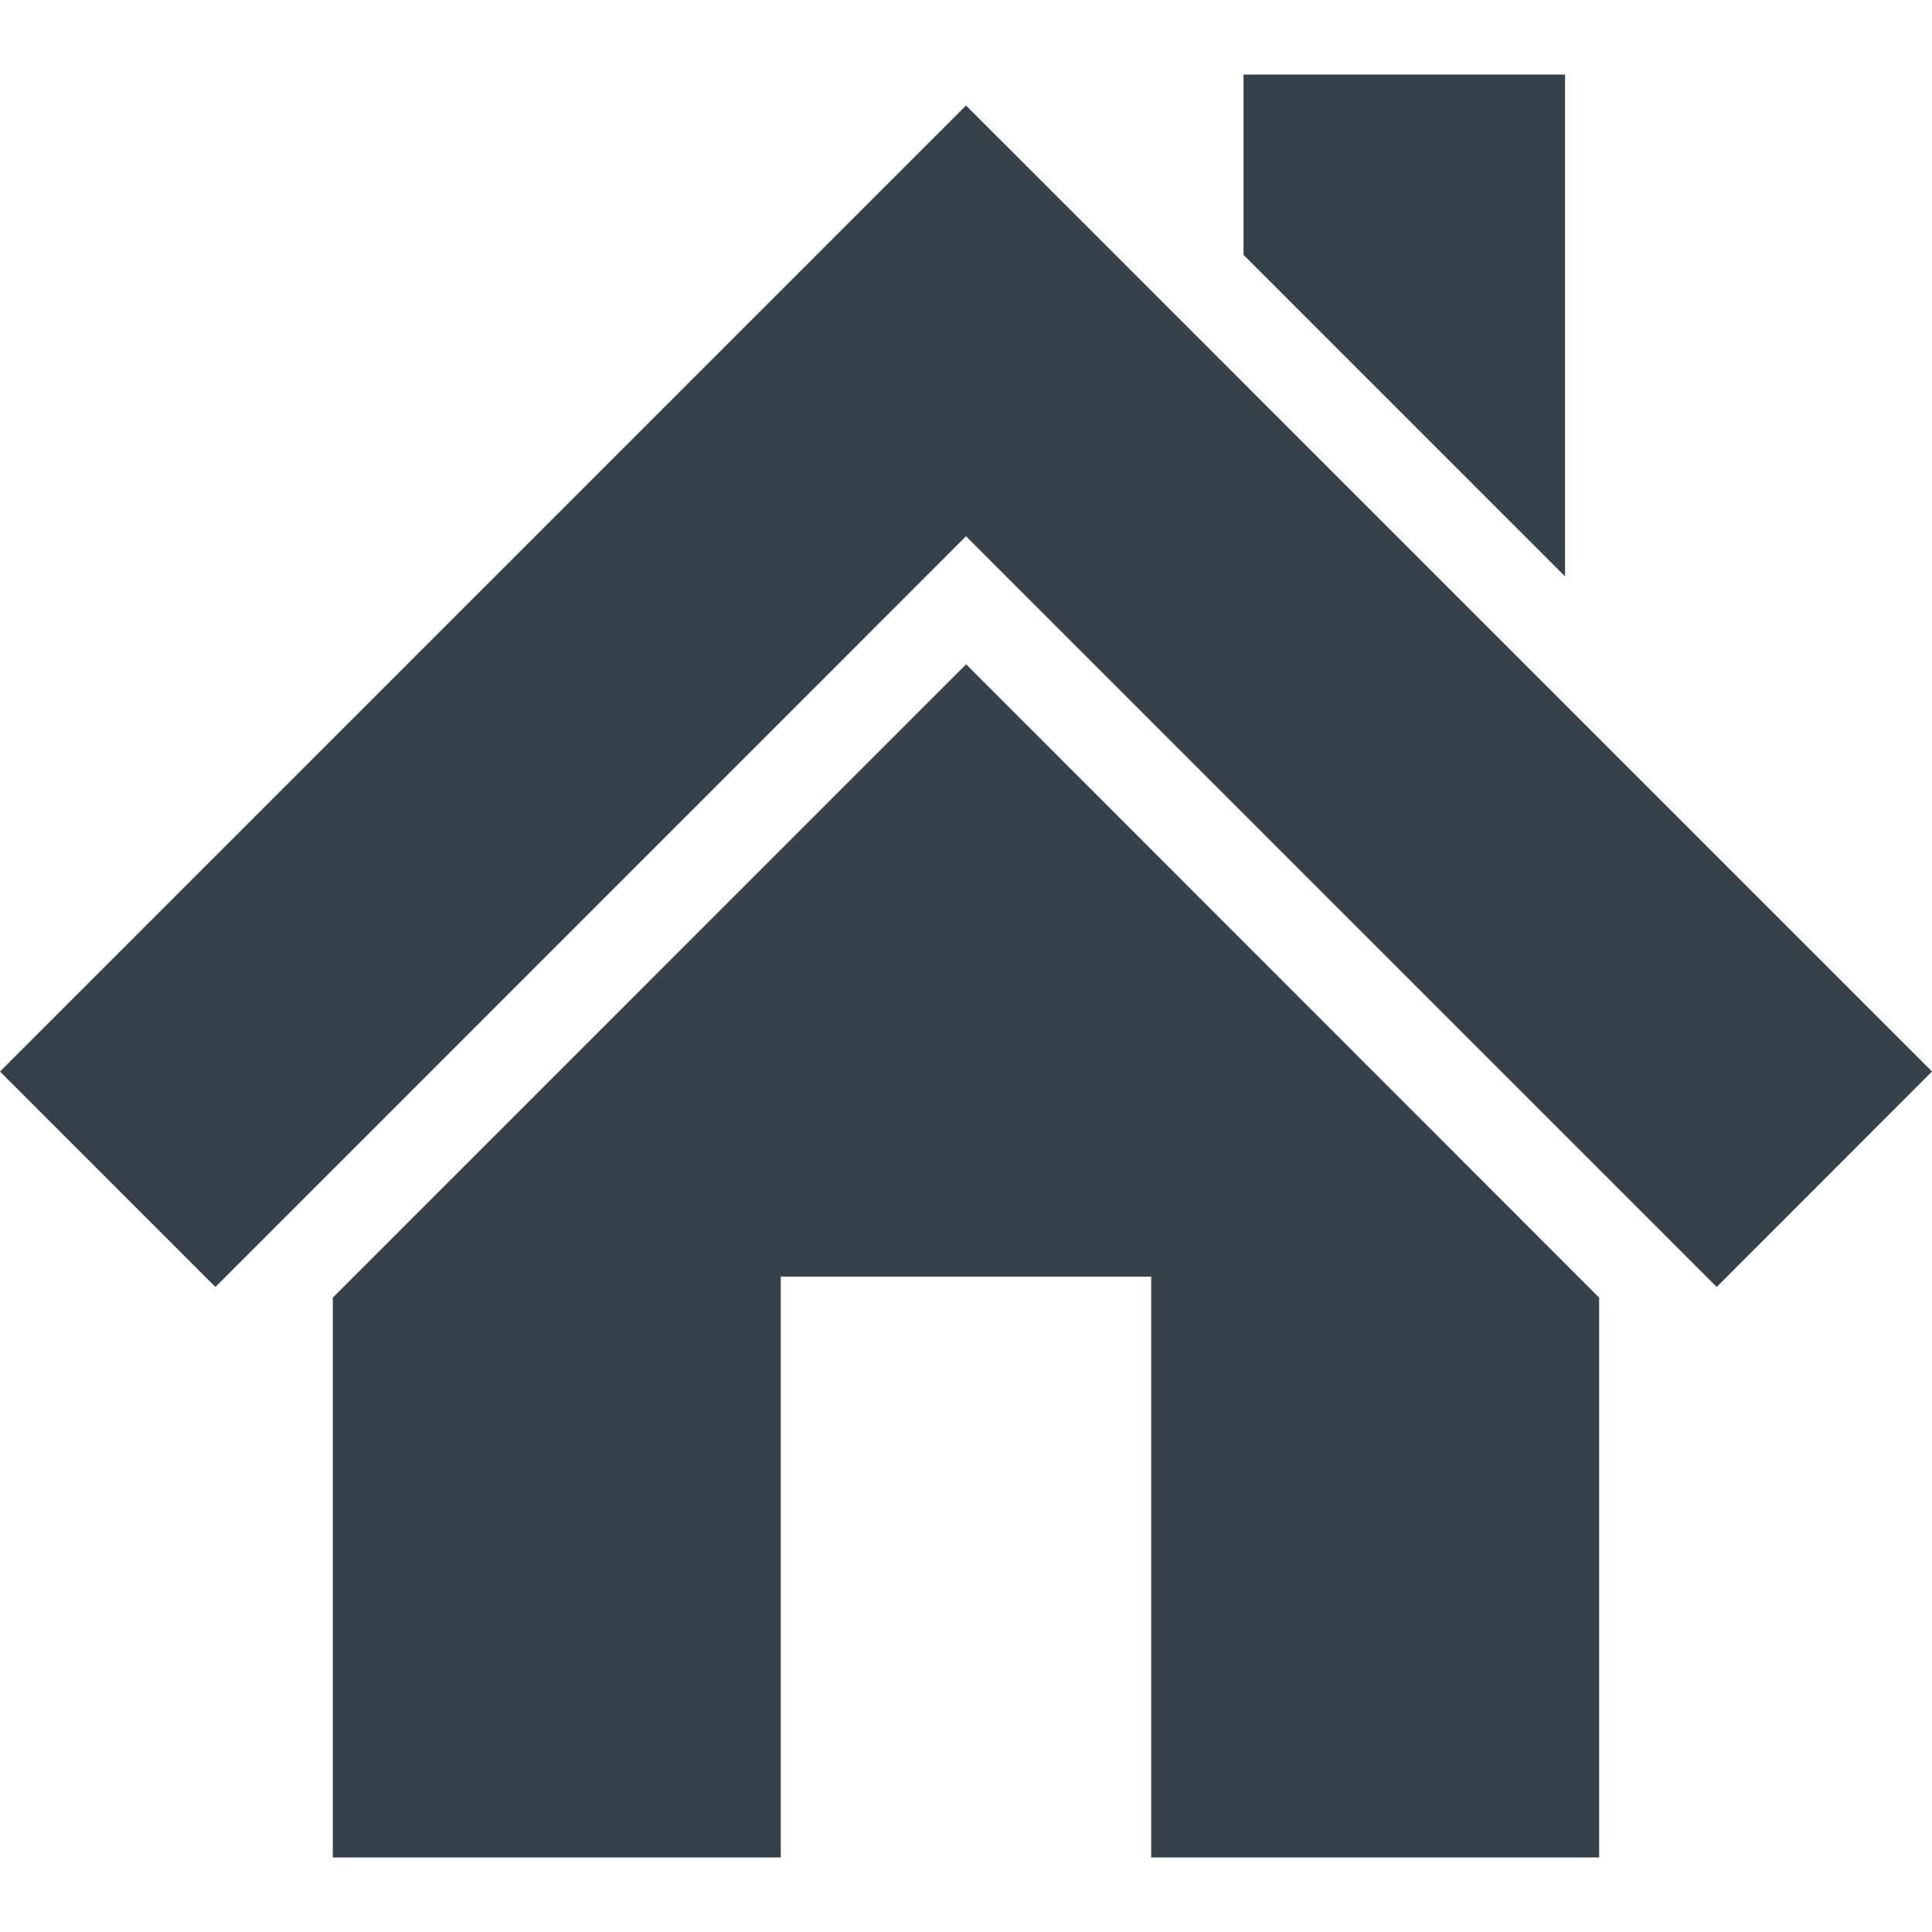
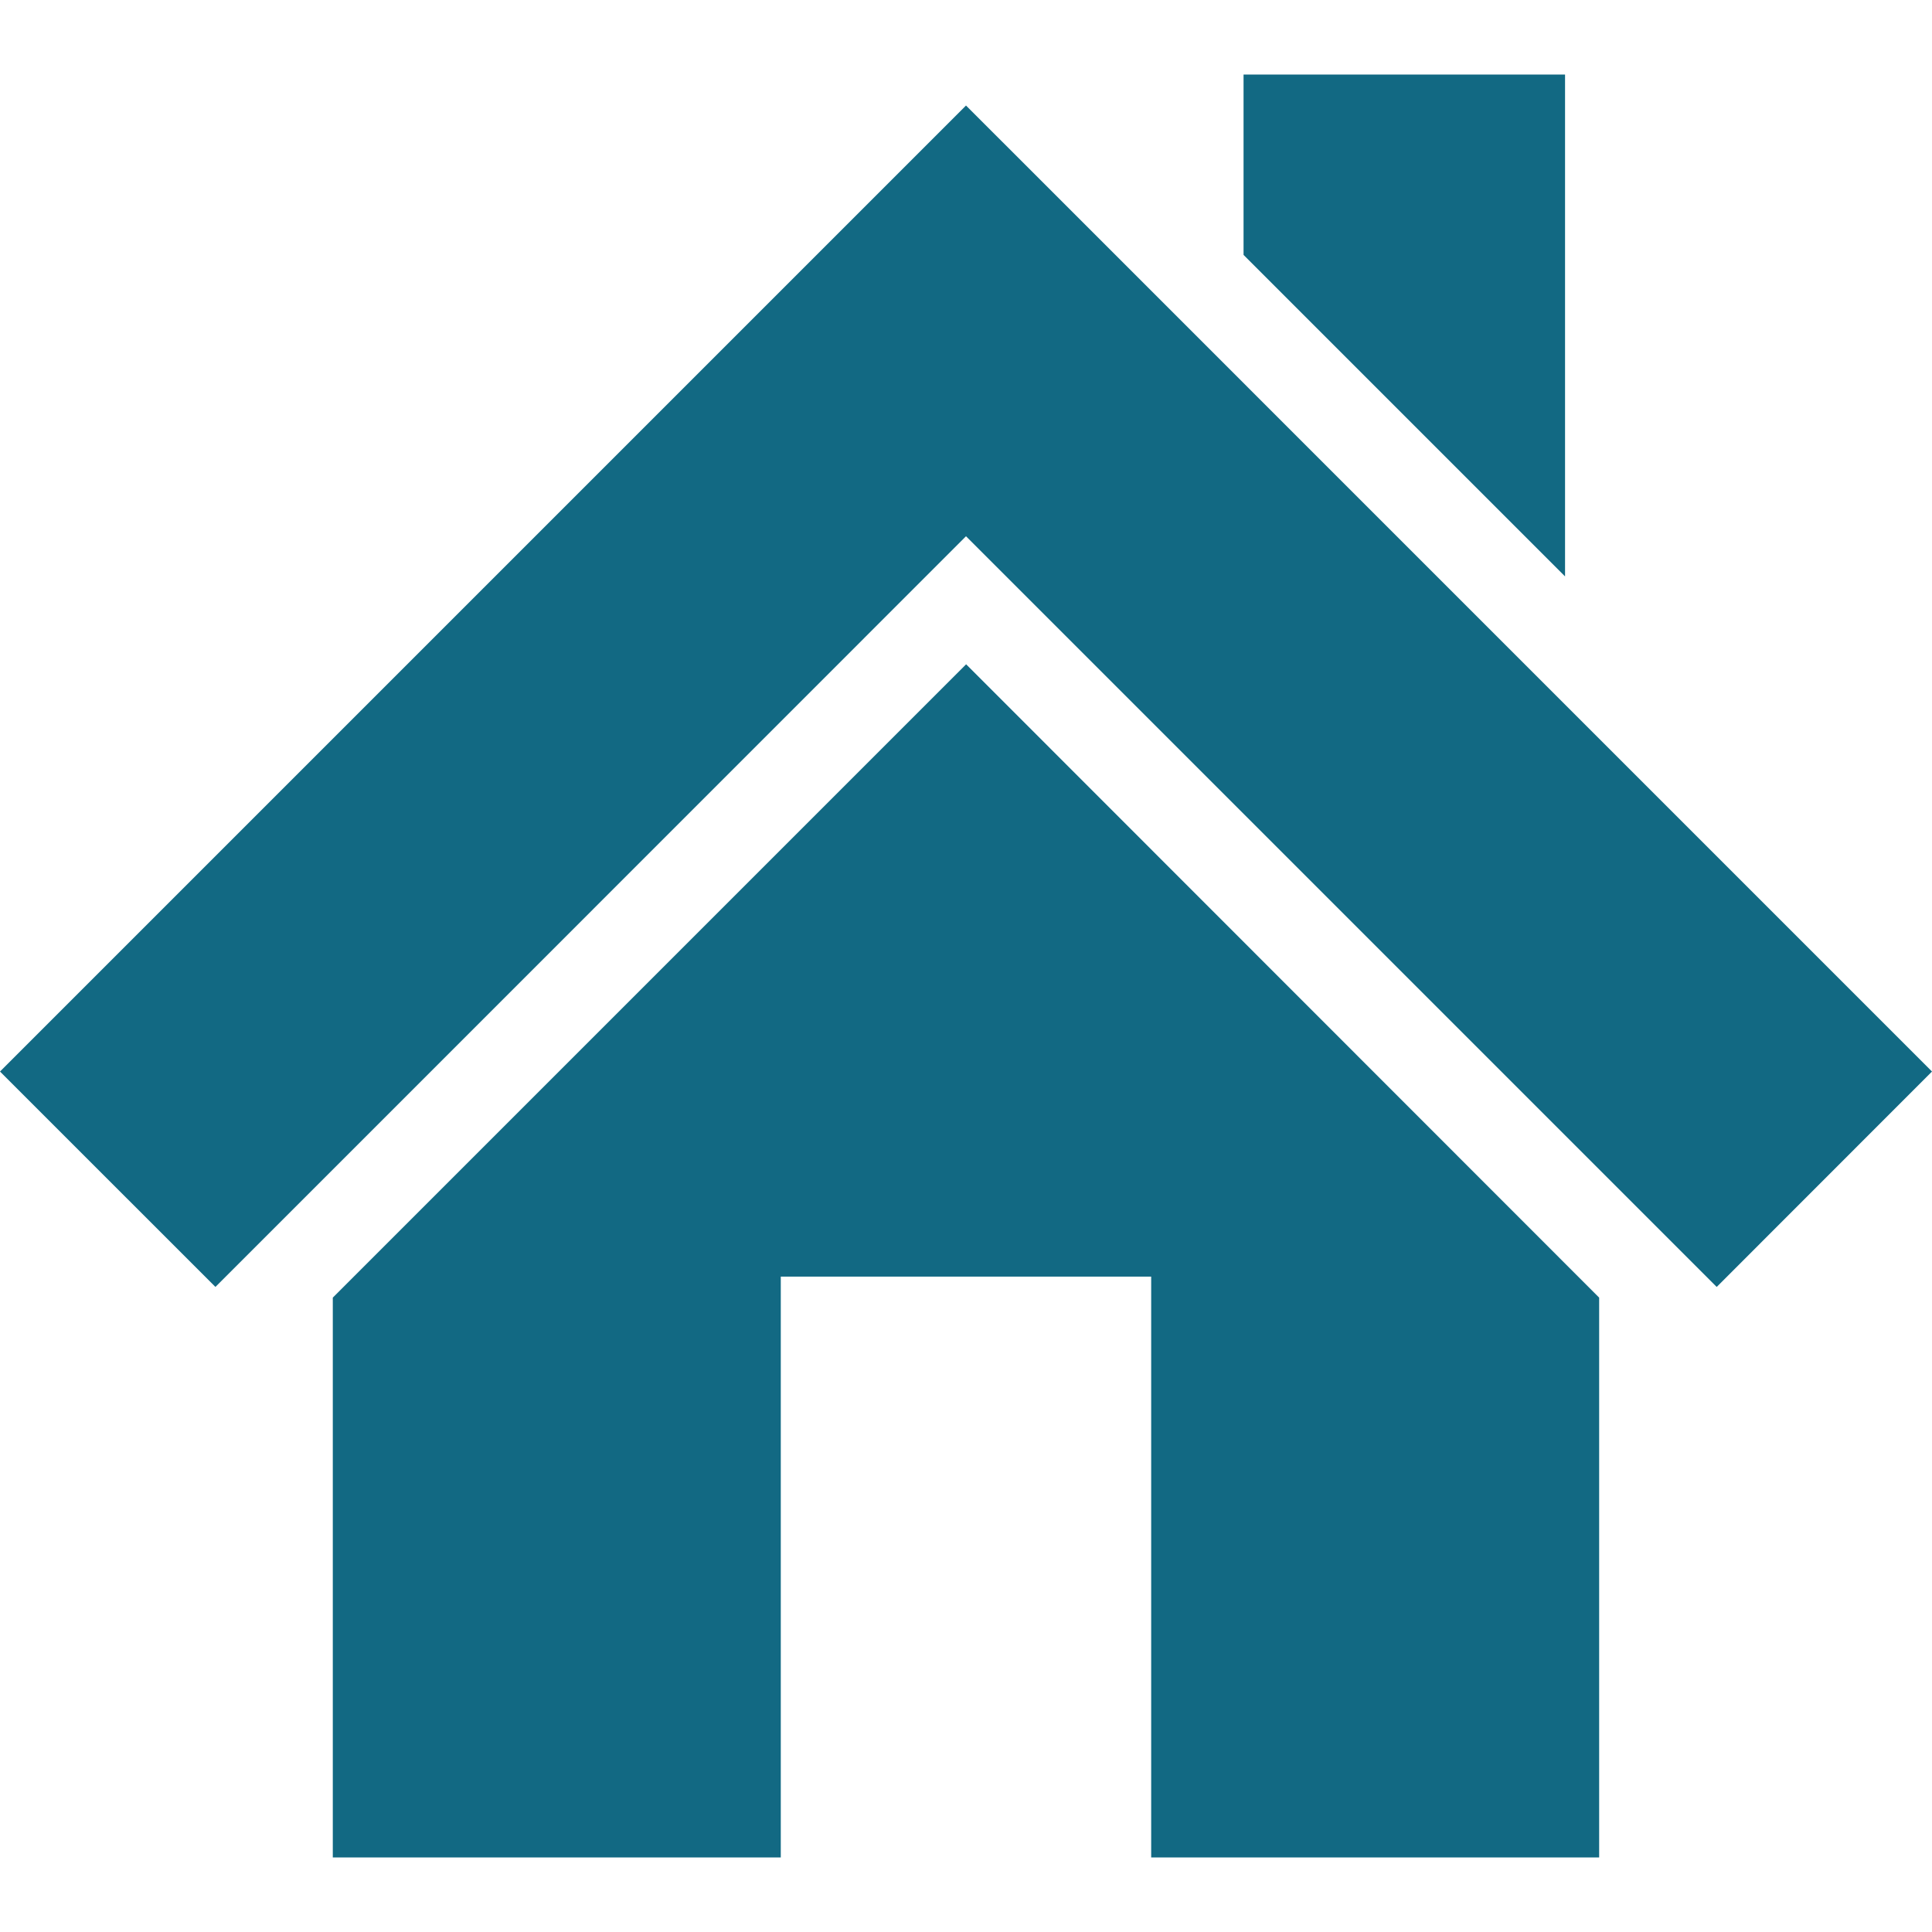
- <svg xmlns="http://www.w3.org/2000/svg" version="1.1" id="_x31_0" x="0px" y="0px" viewBox="0 0 512 512" style="enable-background:new 0 0 512 512;" xml:space="preserve">
+ <svg xmlns="http://www.w3.org/2000/svg" version="1.1" id="_x31_0" x="0px" y="0px" viewBox="0 0 512 512" style="width: 256px; height: 256px; opacity: 1;" xml:space="preserve">
  <style type="text/css">
	.st0{fill:#374149;}
</style>
  <g>
-     <polygon class="st0" points="414.754,19.762 329.554,19.762 329.554,67.55 414.754,152.754  " />
-     <polygon class="st0" points="256.149,176.16 256.149,176.16 256.035,176.043 88.195,343.886 88.195,492.238 206.914,492.238    206.914,338.316 305.074,338.316 305.074,492.238 423.793,492.238 423.793,343.886 256.191,176.199  " />
-     <polygon class="st0" points="383.984,155.949 275.614,47.574 256,27.965 0,283.965 57.074,341.035 57.106,341.035 96.226,301.918    256,142.113 275.614,161.722 383.984,270.09 454.926,341.035 454.961,341.035 512,283.965  " />
+     <polygon class="st0" points="414.754,19.762 329.554,19.762 329.554,67.55 414.754,152.754  " style="fill: rgb(18, 105, 131);" />
+     <polygon class="st0" points="256.149,176.16 256.149,176.16 256.035,176.043 88.195,343.886 88.195,492.238 206.914,492.238    206.914,338.316 305.074,338.316 305.074,492.238 423.793,492.238 423.793,343.886 256.191,176.199  " style="fill: rgb(18, 105, 131);" />
+     <polygon class="st0" points="383.984,155.949 275.614,47.574 256,27.965 0,283.965 57.074,341.035 57.106,341.035 96.226,301.918    256,142.113 275.614,161.722 383.984,270.09 454.926,341.035 454.961,341.035 512,283.965  " style="fill: rgb(18, 105, 131);" />
  </g>
</svg>
